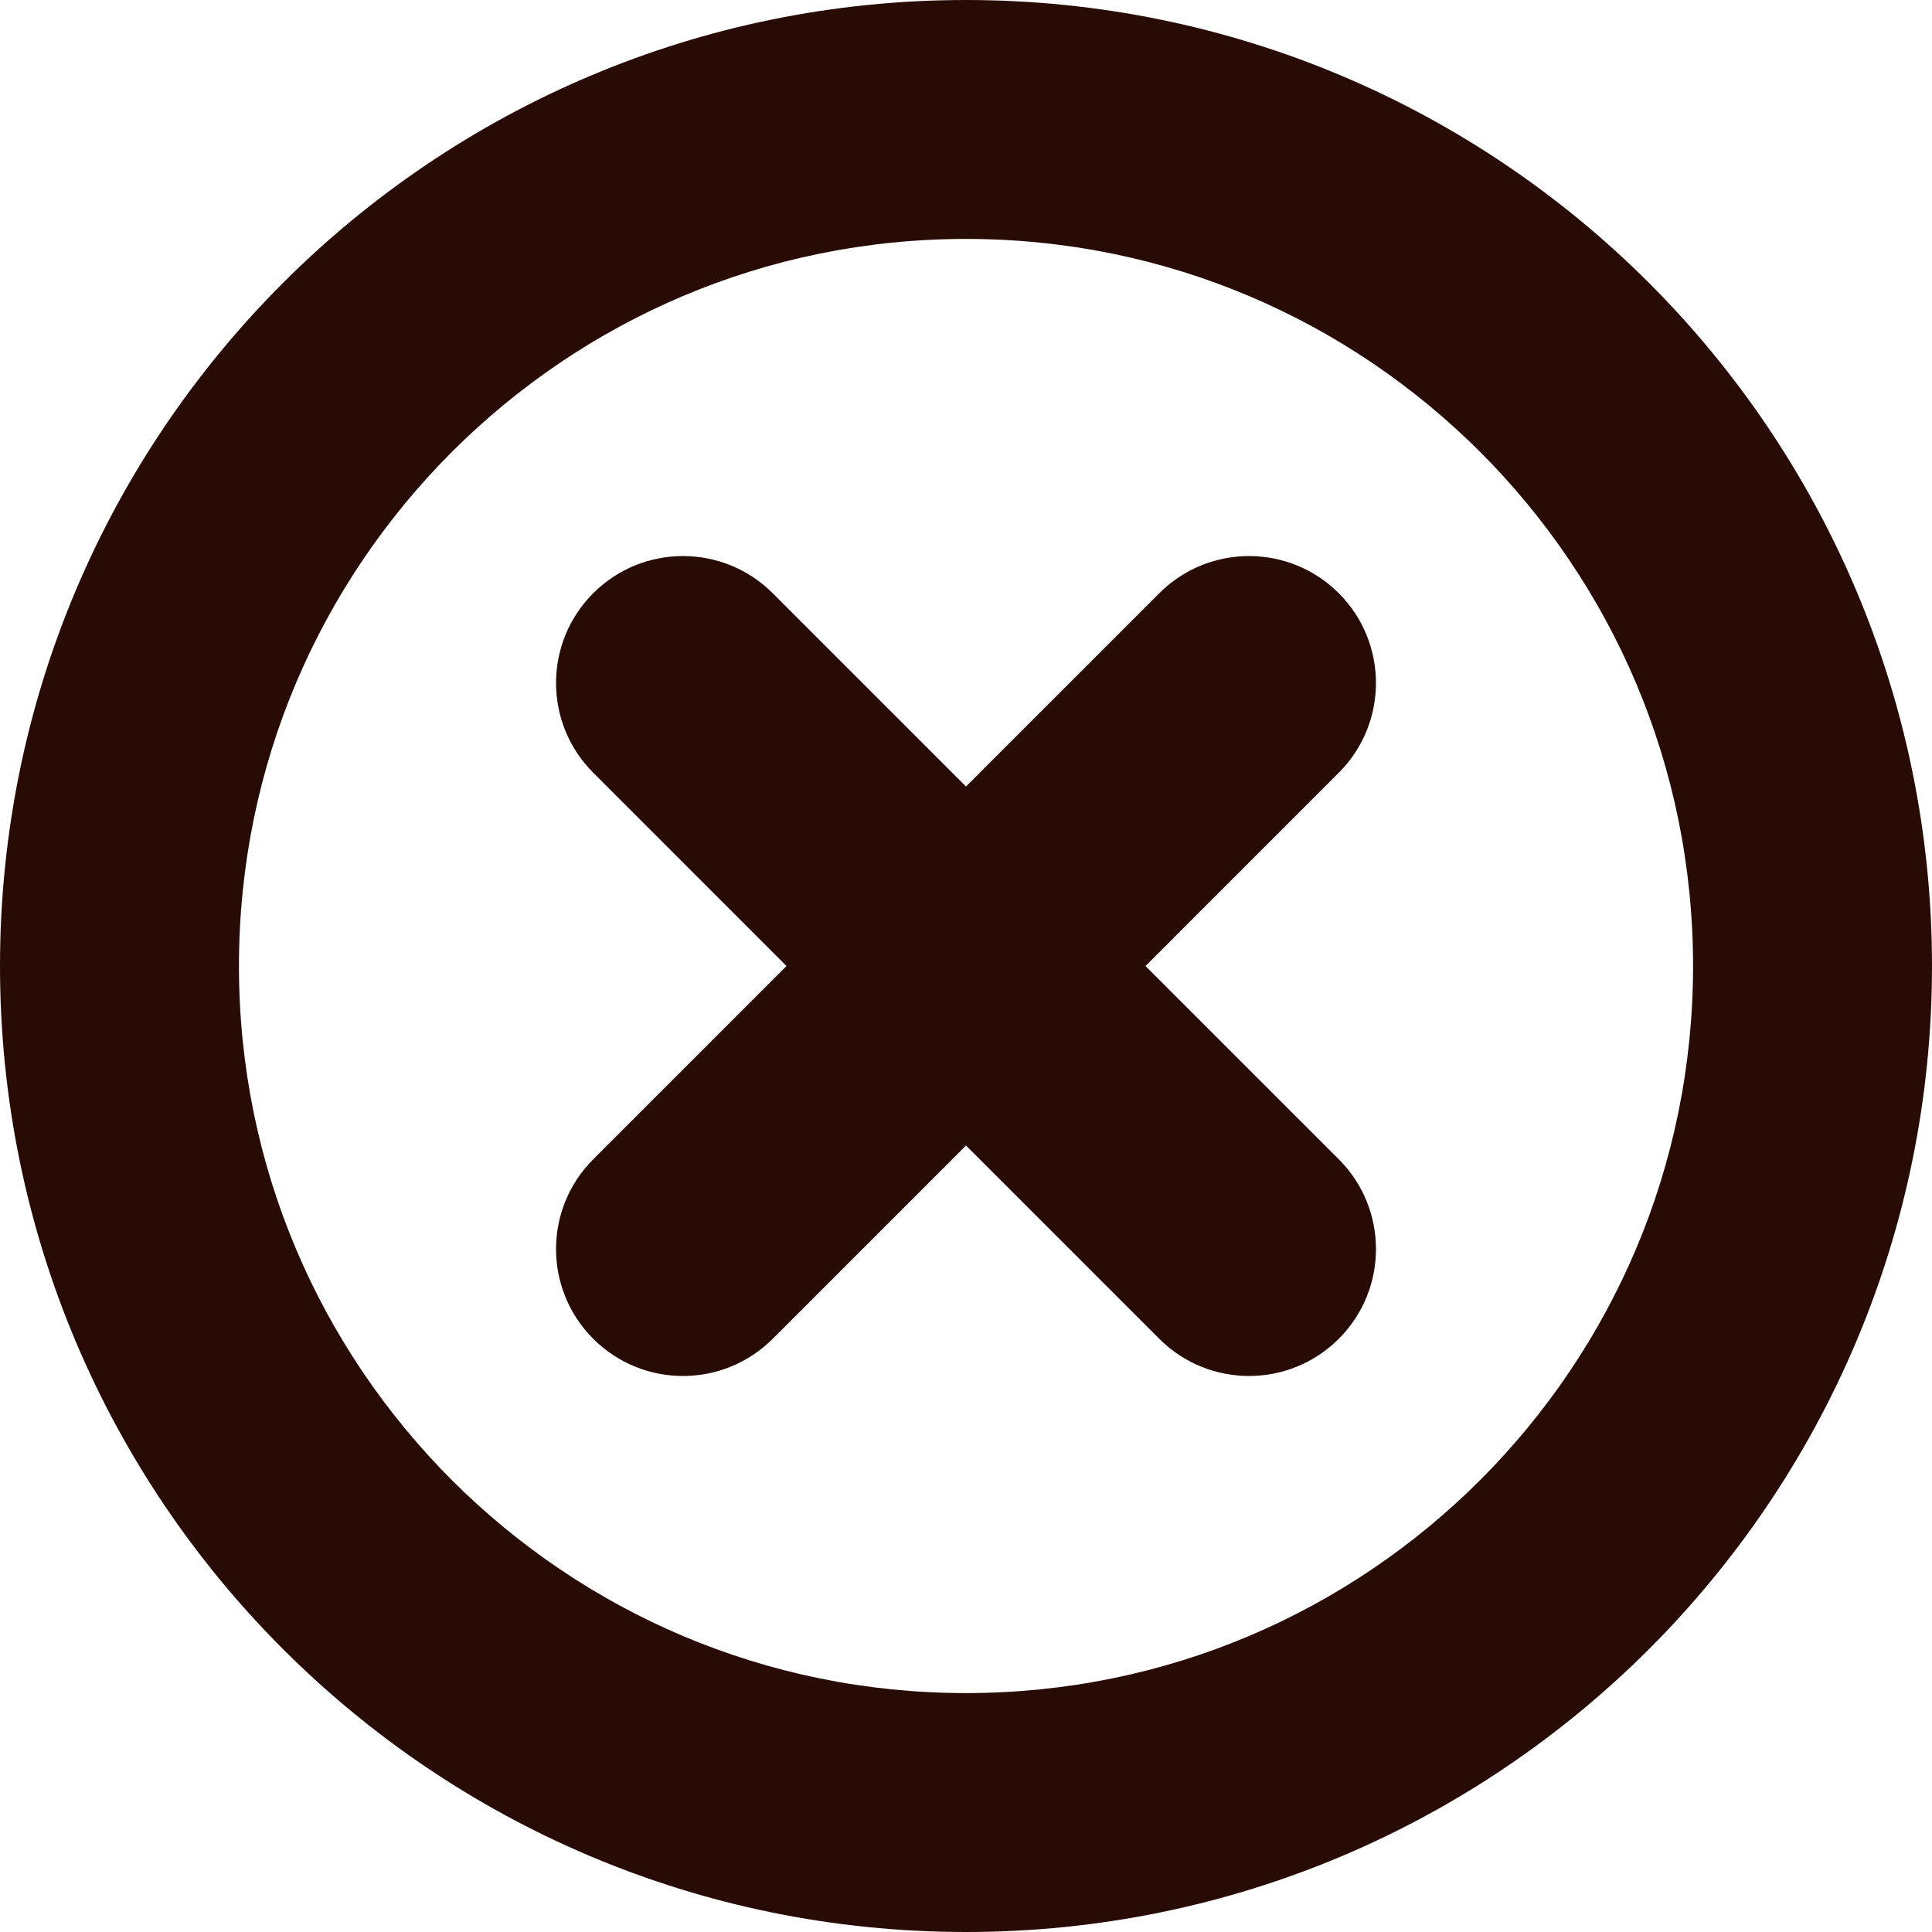
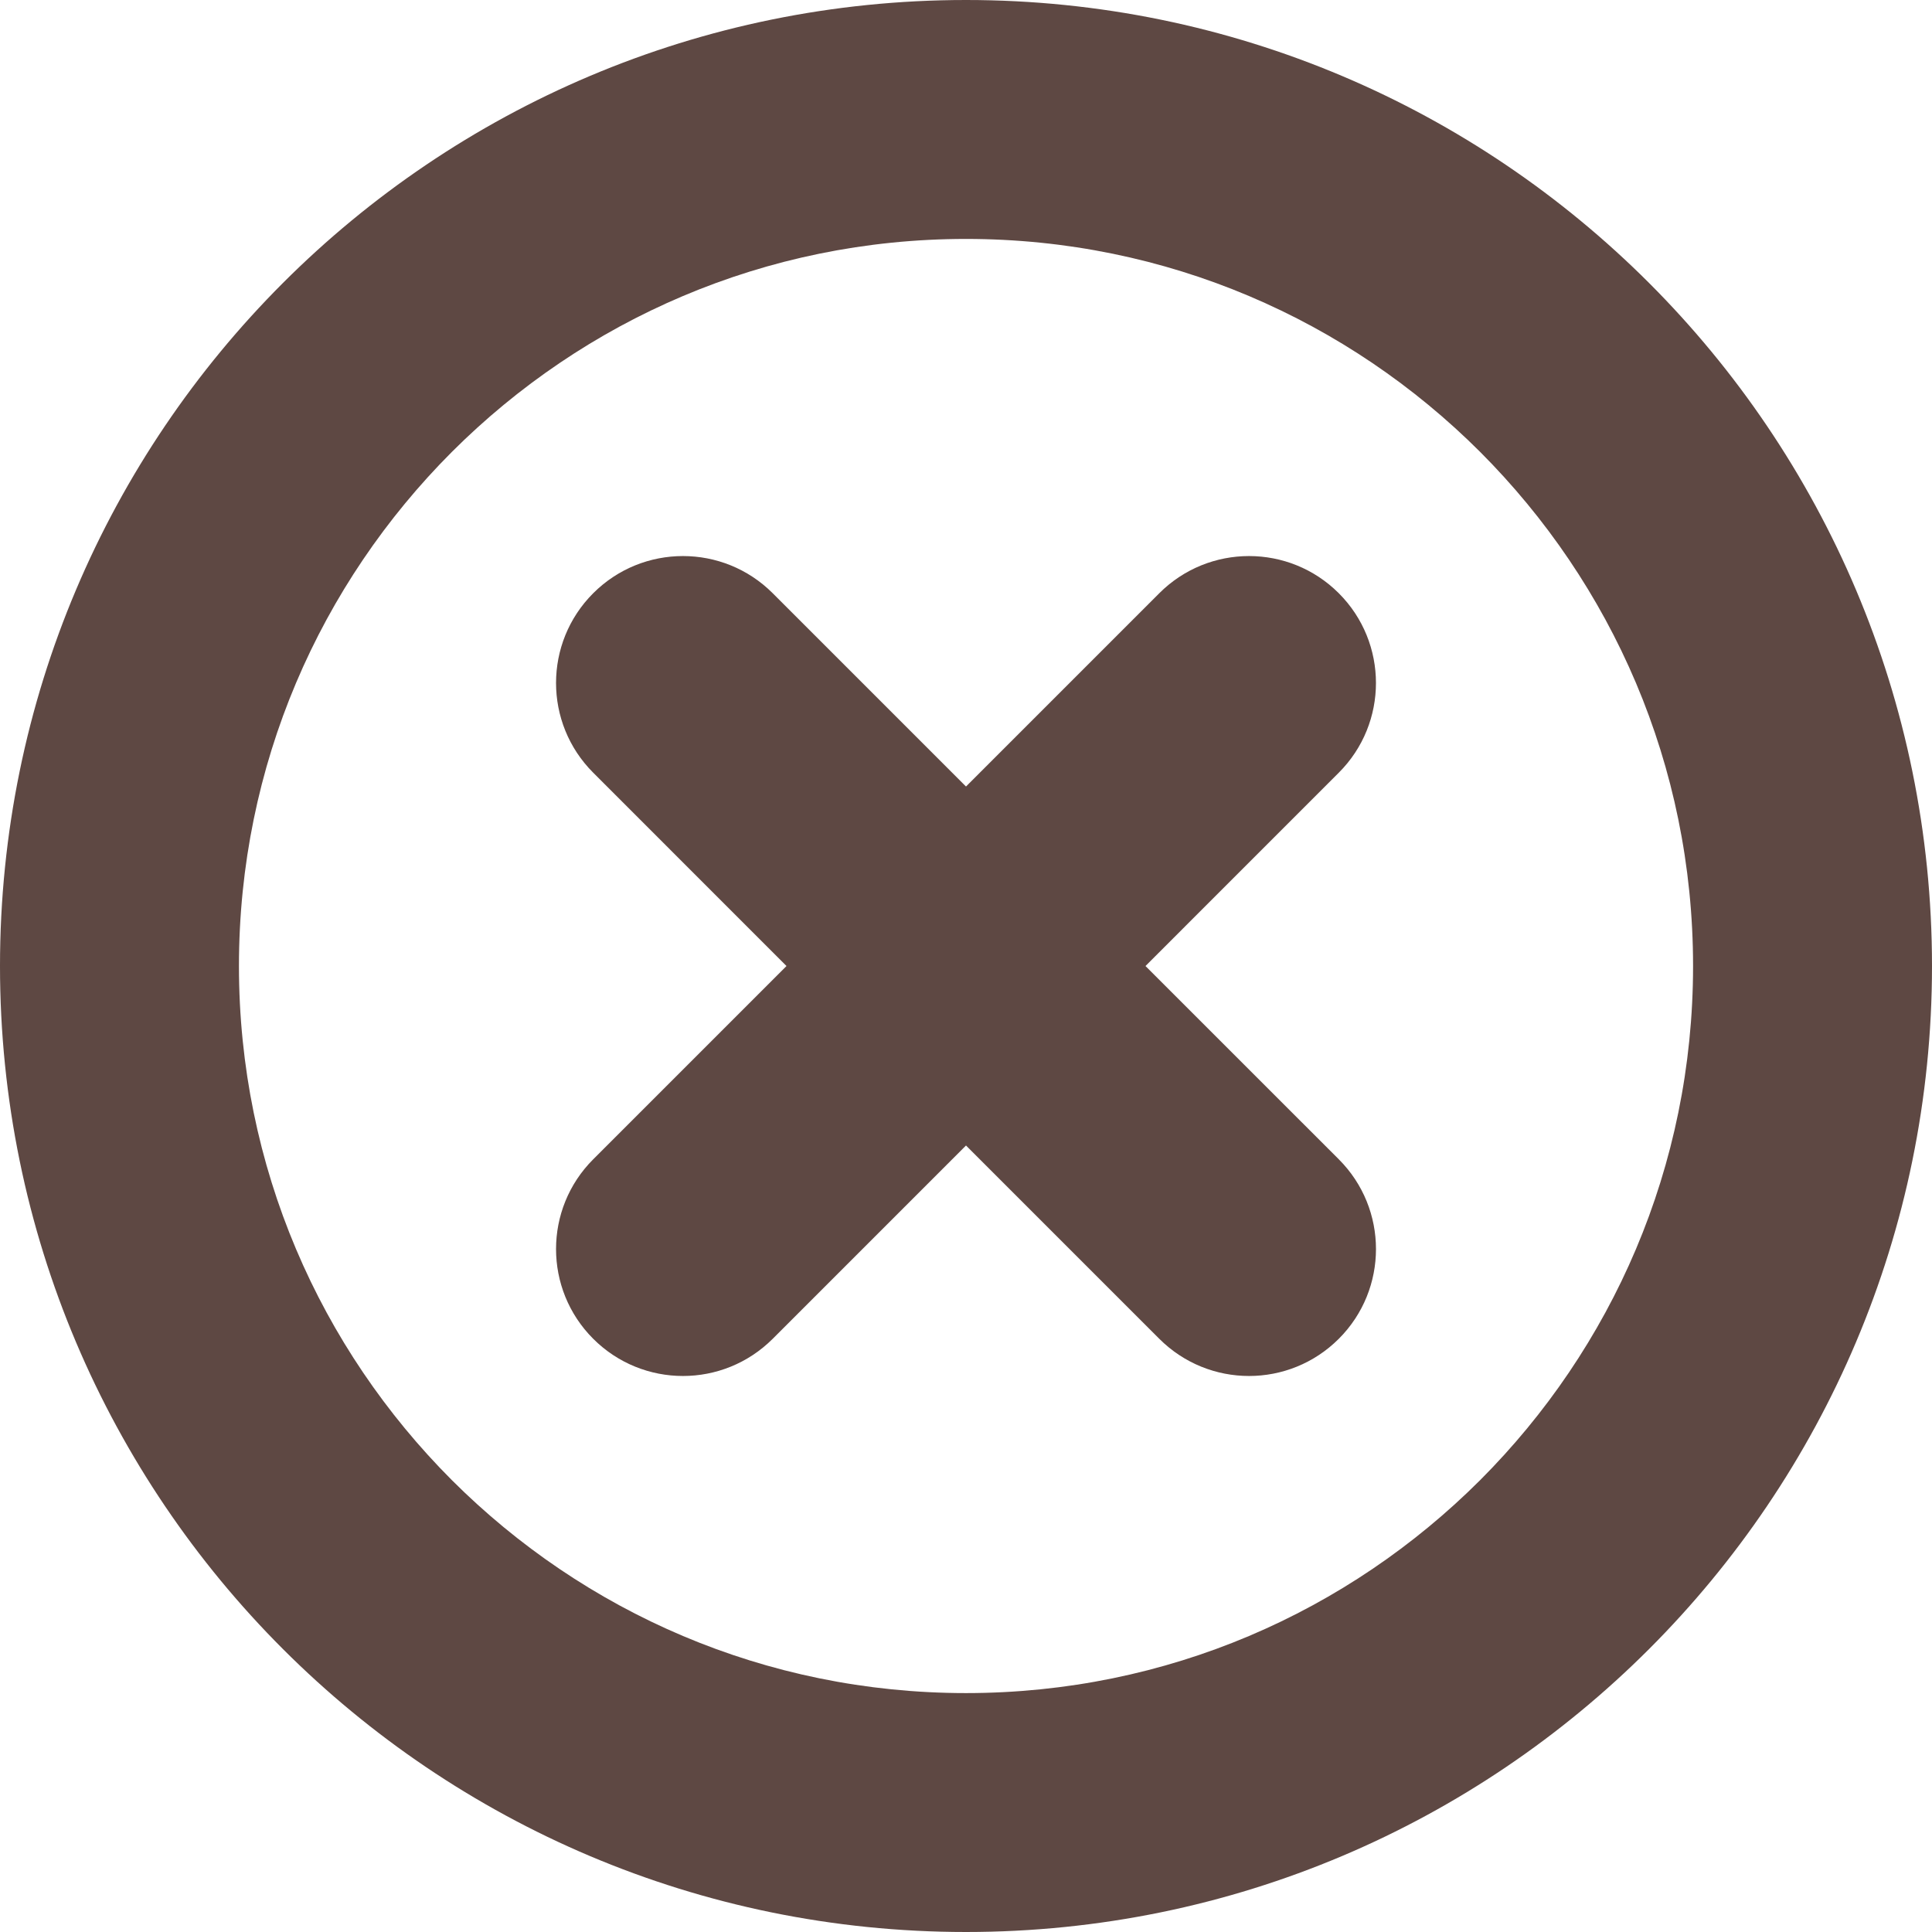
<svg xmlns="http://www.w3.org/2000/svg" version="1.1" viewBox="0 0 100 100" xml:space="preserve">
-   <path fill="rgba(41, 11, 5, 1)" d="M50,0C22.384,0.004,0.004,22.384,0,50.001C0.004,77.617,22.384,99.997,50,100c27.617-0.003,49.996-22.383,50-49.999  C99.996,22.384,77.617,0.004,50,0z M76.611,76.612C69.782,83.432,60.412,87.631,50,87.634c-10.411-0.003-19.781-4.202-26.61-11.021  c-6.82-6.83-11.021-16.2-11.022-26.611C12.369,39.589,16.569,30.22,23.39,23.39c6.829-6.82,16.199-11.021,26.61-11.023  c10.412,0.003,19.782,4.203,26.611,11.023c6.82,6.83,11.02,16.199,11.022,26.611C87.631,60.412,83.432,69.782,76.611,76.612z   M69.295,30.705c-2.565-2.565-6.725-2.565-9.29,0L50,40.71L39.995,30.705c-2.565-2.565-6.725-2.565-9.29,0  c-2.566,2.565-2.566,6.726,0,9.29l10.004,10.006L30.705,60.005c-2.566,2.566-2.566,6.726,0,9.291  c1.282,1.282,2.964,1.925,4.645,1.925c1.682,0,3.362-0.643,4.646-1.925L50,59.291l10.005,10.005  c1.282,1.282,2.964,1.925,4.646,1.925c1.681,0,3.362-0.643,4.645-1.925c2.566-2.565,2.566-6.725,0-9.291L59.29,50.001l10.005-10.006  C71.861,37.431,71.861,33.271,69.295,30.705z" />
+   <path fill="rgba(41, 11, 5, 0.75)" d="M50,0C22.384,0.004,0.004,22.384,0,50.001C0.004,77.617,22.384,99.997,50,100c27.617-0.003,49.996-22.383,50-49.999  C99.996,22.384,77.617,0.004,50,0z M76.611,76.612C69.782,83.432,60.412,87.631,50,87.634c-10.411-0.003-19.781-4.202-26.61-11.021  c-6.82-6.83-11.021-16.2-11.022-26.611C12.369,39.589,16.569,30.22,23.39,23.39c6.829-6.82,16.199-11.021,26.61-11.023  c10.412,0.003,19.782,4.203,26.611,11.023c6.82,6.83,11.02,16.199,11.022,26.611C87.631,60.412,83.432,69.782,76.611,76.612z   M69.295,30.705c-2.565-2.565-6.725-2.565-9.29,0L50,40.71L39.995,30.705c-2.565-2.565-6.725-2.565-9.29,0  c-2.566,2.565-2.566,6.726,0,9.29l10.004,10.006L30.705,60.005c-2.566,2.566-2.566,6.726,0,9.291  c1.282,1.282,2.964,1.925,4.645,1.925c1.682,0,3.362-0.643,4.646-1.925L50,59.291l10.005,10.005  c1.282,1.282,2.964,1.925,4.646,1.925c1.681,0,3.362-0.643,4.645-1.925c2.566-2.565,2.566-6.725,0-9.291L59.29,50.001l10.005-10.006  C71.861,37.431,71.861,33.271,69.295,30.705z" />
</svg>
